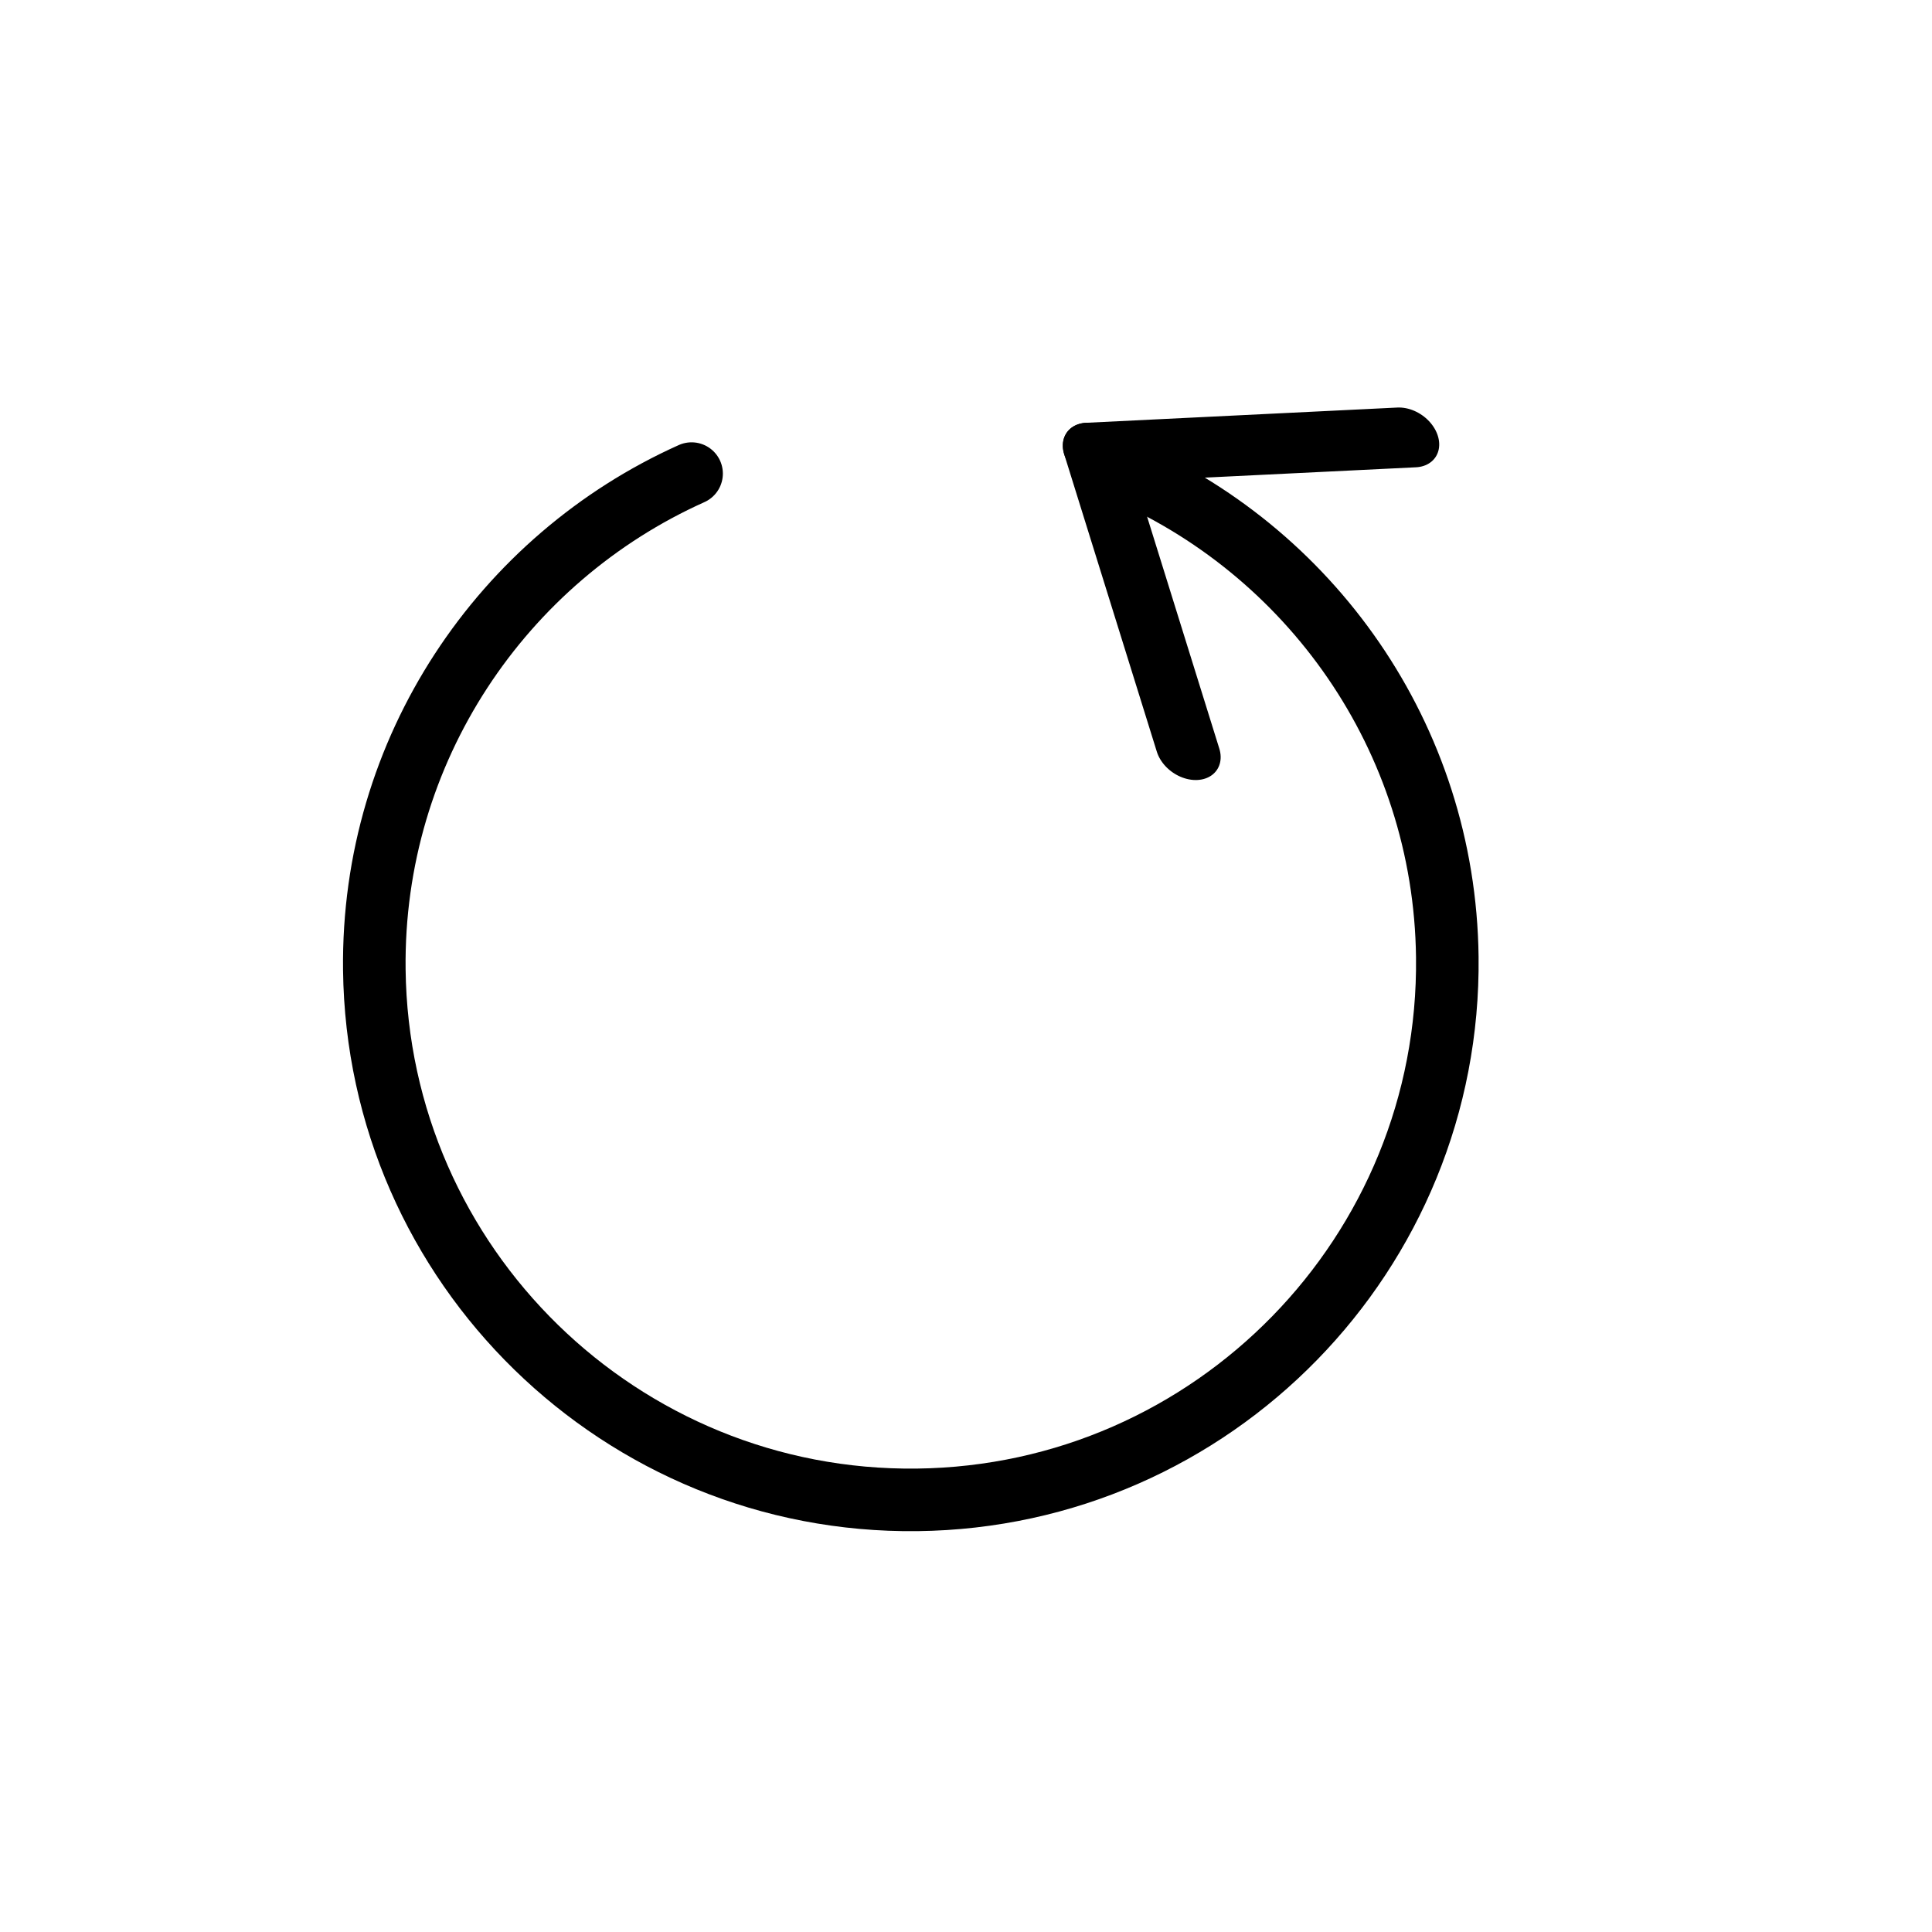
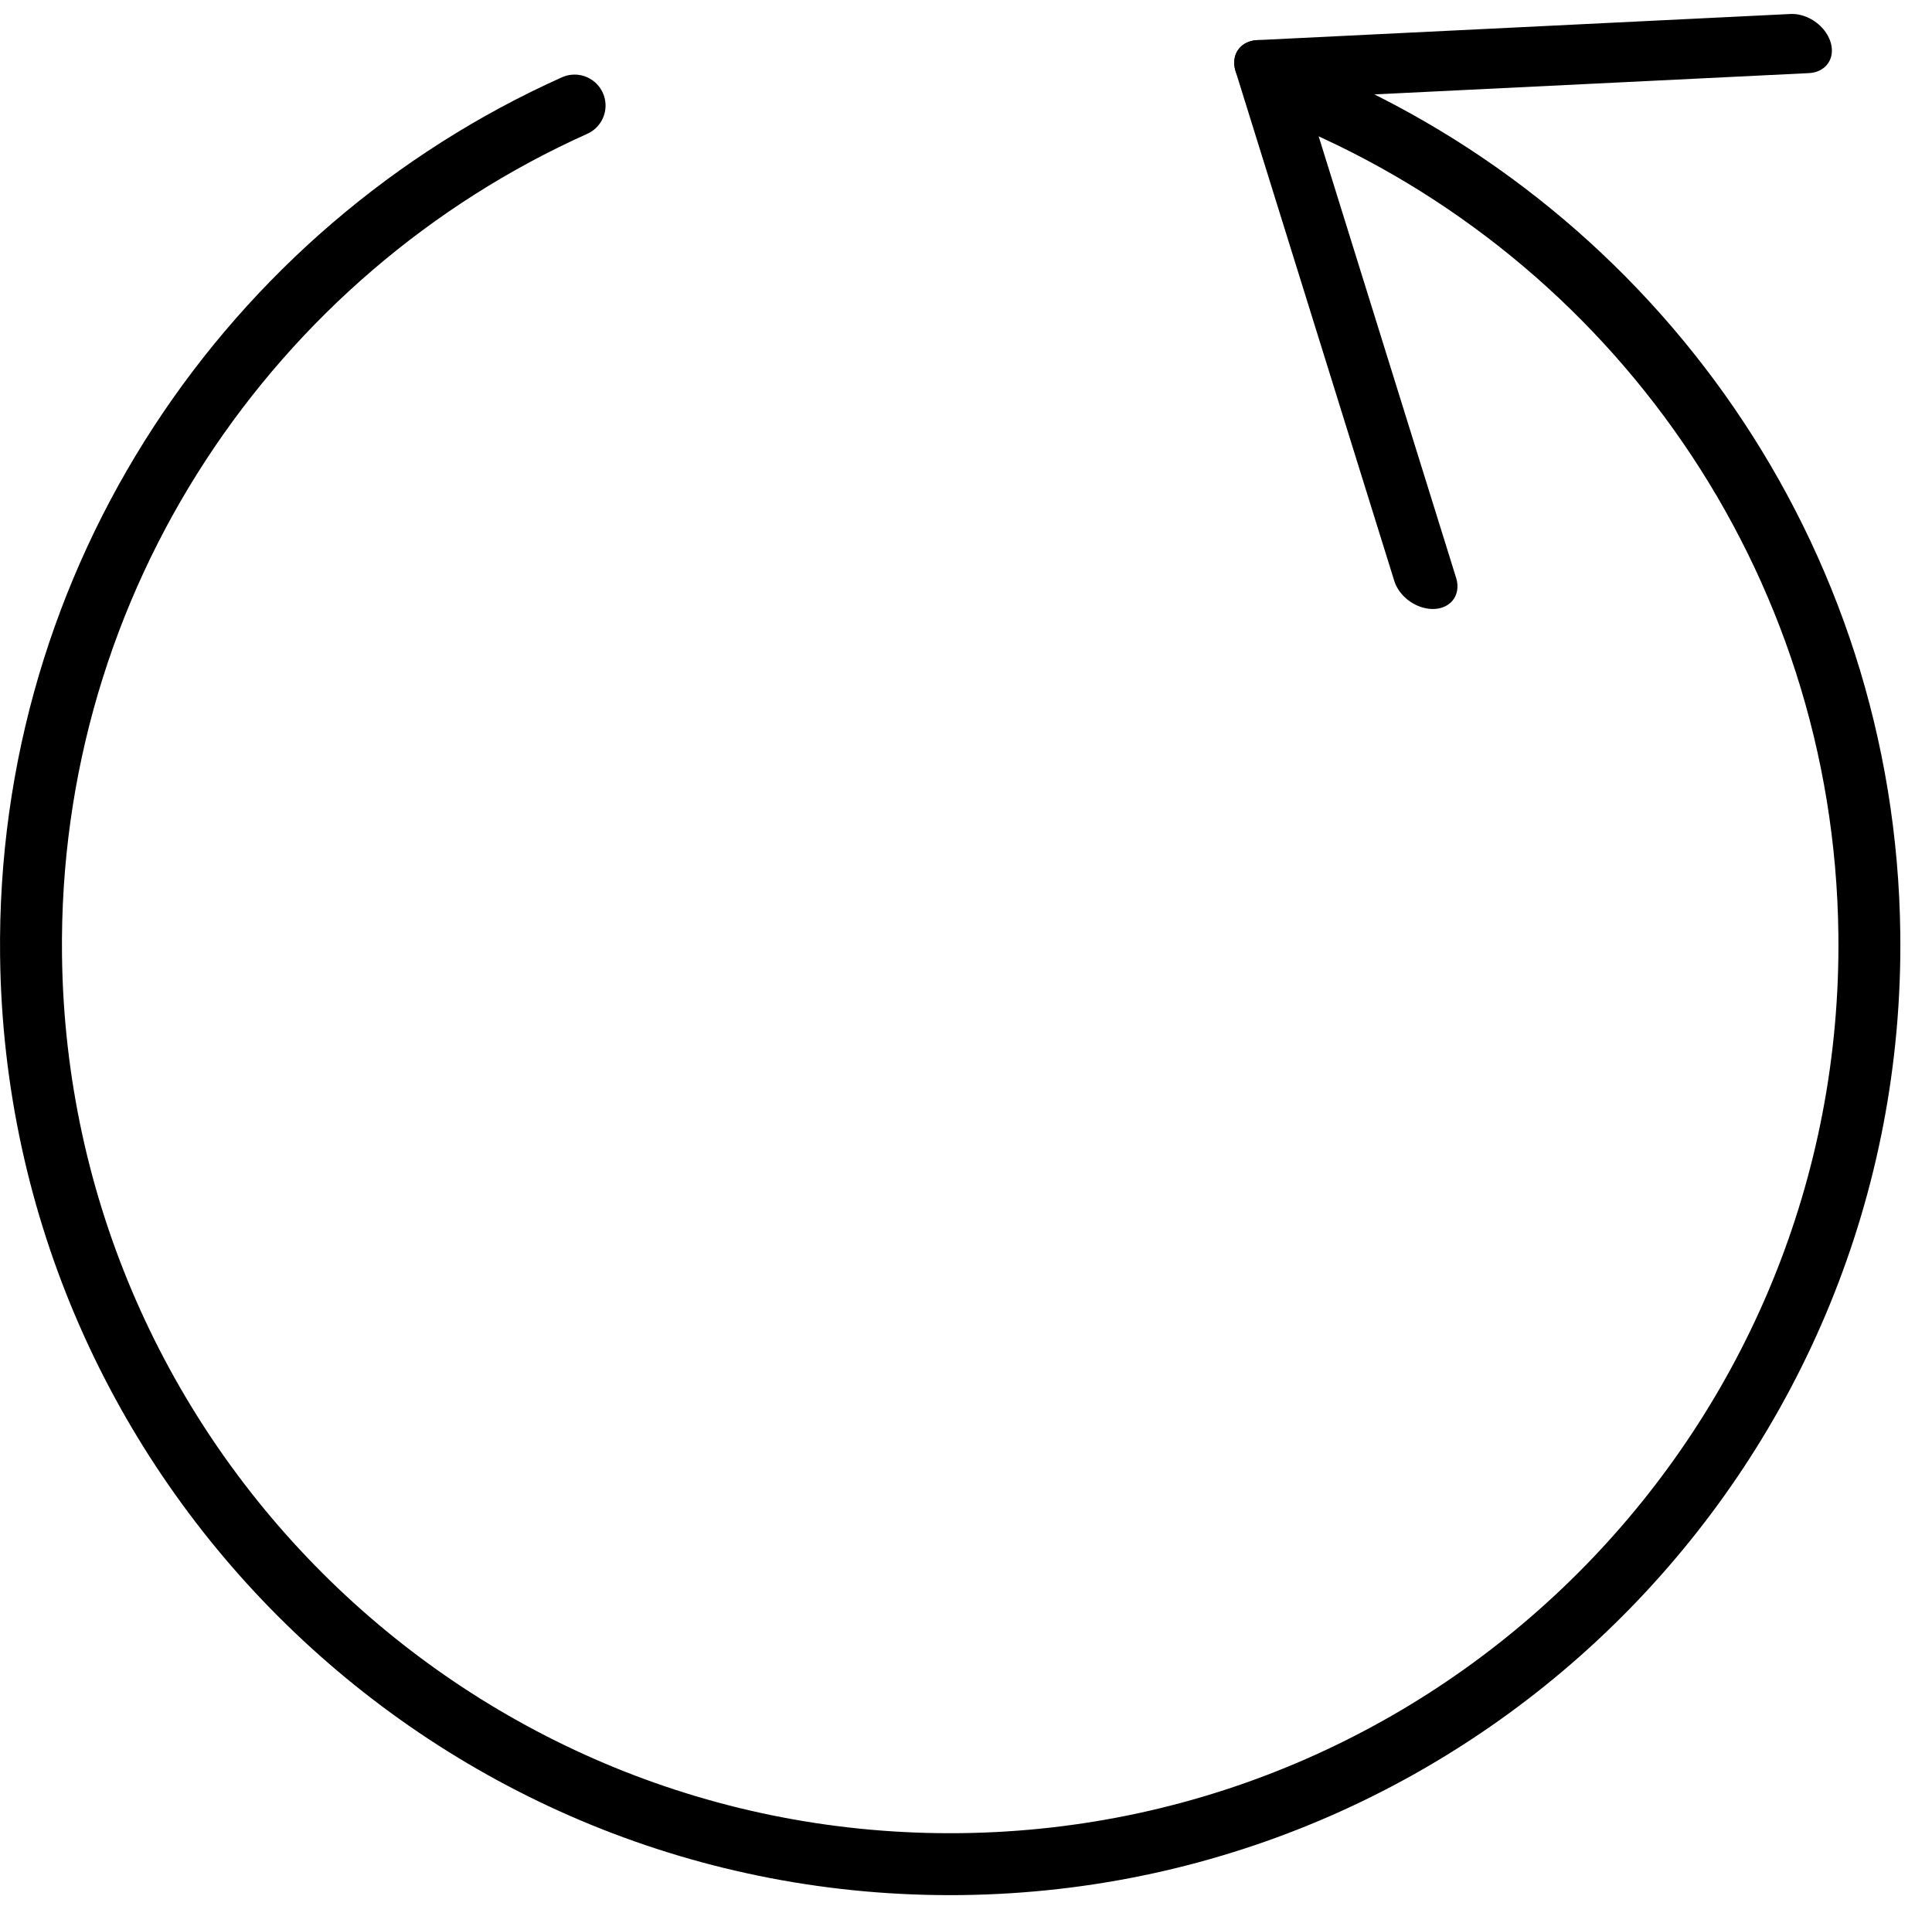
- <svg xmlns="http://www.w3.org/2000/svg" width="100%" height="100%" viewBox="0 0 386 386" version="1.1" xml:space="preserve" style="fill-rule:evenodd;clip-rule:evenodd;stroke-linecap:round;stroke-linejoin:round;stroke-miterlimit:1.5;">
-   <g transform="matrix(1,0,0,1,-1240.16,-295.276)">
-     <g id="save" transform="matrix(0.4279,0,0,0.4279,509.813,626.429)">
-       <g>
-         <g transform="matrix(2.337,0,0,2.337,1016.75,-1463.96)">
-           <rect x="295.276" y="295.276" width="385.986" height="385.986" style="fill:none;" />
+ <svg xmlns="http://www.w3.org/2000/svg" width="100%" height="100%" viewBox="0 0 390 386" version="1.1" xml:space="preserve" style="fill-rule:evenodd;clip-rule:evenodd;stroke-linecap:round;stroke-linejoin:round;stroke-miterlimit:1.5;">
+   <g transform="matrix(1,0,0,1,-1236.53,-295.276)">
+     <g transform="matrix(0.4279,0,0,0.4279,509.813,626.429)">
+       <g transform="matrix(2.337,0,0,2.337,1016.75,-1463.96)">
+         <rect x="295.276" y="295.276" width="385.986" height="385.986" style="fill:none;" />
+       </g>
+     </g>
+     <g transform="matrix(0.4279,0,0,0.4279,509.813,626.429)">
+       <g transform="matrix(0.640391,-0.20658,0.20658,0.640391,-2395.19,849.108)">
+         <g transform="matrix(-0.604203,-0.79683,0.61706,-0.467891,8024.05,2448.96)">
+           <g transform="matrix(-8.11837e-16,-2.00087,2.00087,-8.11837e-16,1704.8,1736.82)">
+             <path d="M212,367L359.872,219.128" style="fill:none;stroke:black;stroke-width:24.26px;" />
+           </g>
+           <g transform="matrix(2.00087,-9.34356e-16,9.34356e-16,2.00087,1719.06,874.187)">
+             <path d="M212,367L359.872,219.128" style="fill:none;stroke:black;stroke-width:24.26px;" />
+           </g>
        </g>
-         <g transform="matrix(0.369949,-0.11934,0.11934,0.369949,-491.664,356.07)">
-           <g transform="matrix(-0.604203,-0.79683,0.61706,-0.467891,8024.05,2448.96)">
-             <g transform="matrix(-8.11837e-16,-2.00087,2.00087,-8.11837e-16,1704.8,1736.82)">
-               <path d="M212,367L359.872,219.128" style="fill:none;stroke:black;stroke-width:42px;" />
-             </g>
-             <g transform="matrix(2.00087,-9.34356e-16,9.34356e-16,2.00087,1719.06,874.187)">
-               <path d="M212,367L359.872,219.128" style="fill:none;stroke:black;stroke-width:42px;" />
-             </g>
-           </g>
-           <g transform="matrix(0.827757,0.256155,-0.256155,0.827757,6342.51,-1153.51)">
-             <path d="M1509.97,826.927C1773.47,941.391 1957.95,1204.05 1957.95,1509.45C1957.95,1919.94 1624.68,2253.2 1214.2,2253.2C803.709,2253.2 470.446,1919.94 470.446,1509.45C470.446,1204.05 654.919,941.391 918.418,826.927" style="fill:none;stroke:black;stroke-width:86.73px;" />
-           </g>
+         <g transform="matrix(0.827757,0.256155,-0.256155,0.827757,6342.51,-1153.51)">
+           <path d="M1509.97,826.927C1773.47,941.391 1957.95,1204.05 1957.95,1509.45C1957.95,1919.94 1624.68,2253.2 1214.2,2253.2C803.709,2253.2 470.446,1919.94 470.446,1509.45C470.446,1204.05 654.919,941.391 918.418,826.927" style="fill:none;stroke:black;stroke-width:50.1px;" />
        </g>
      </g>
    </g>
-     <g id="cancel">
- </g>
  </g>
</svg>
